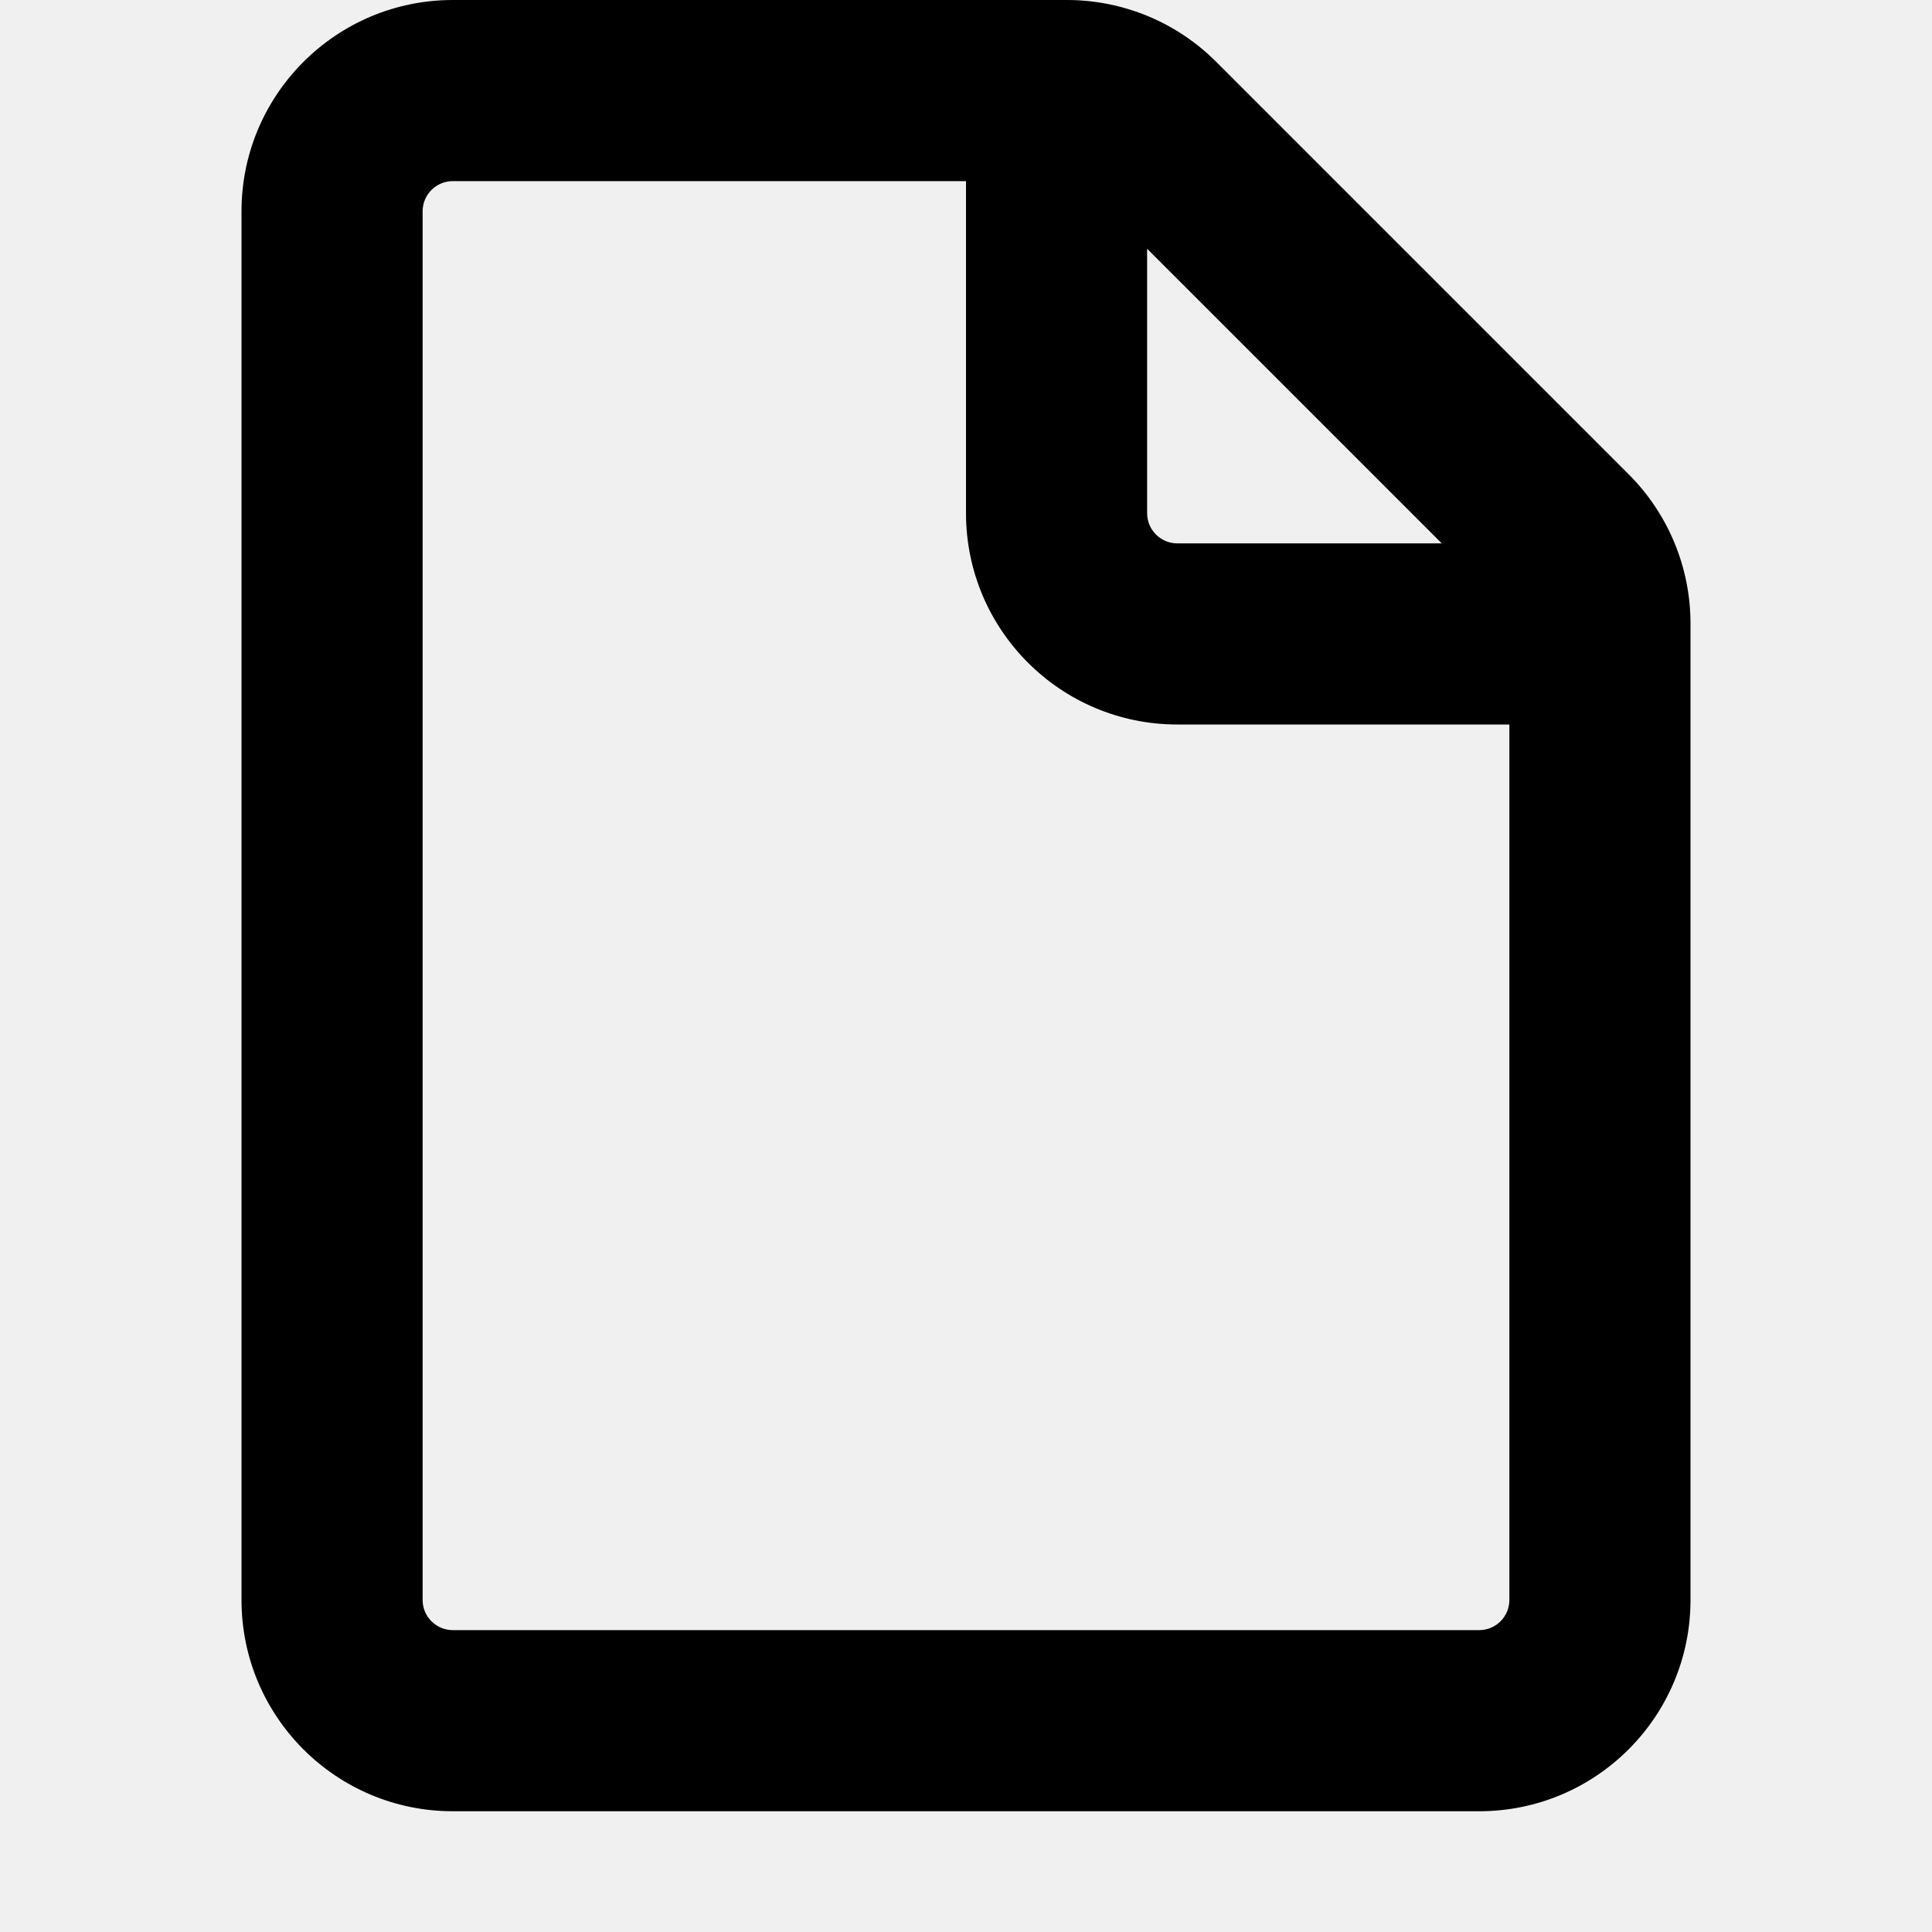
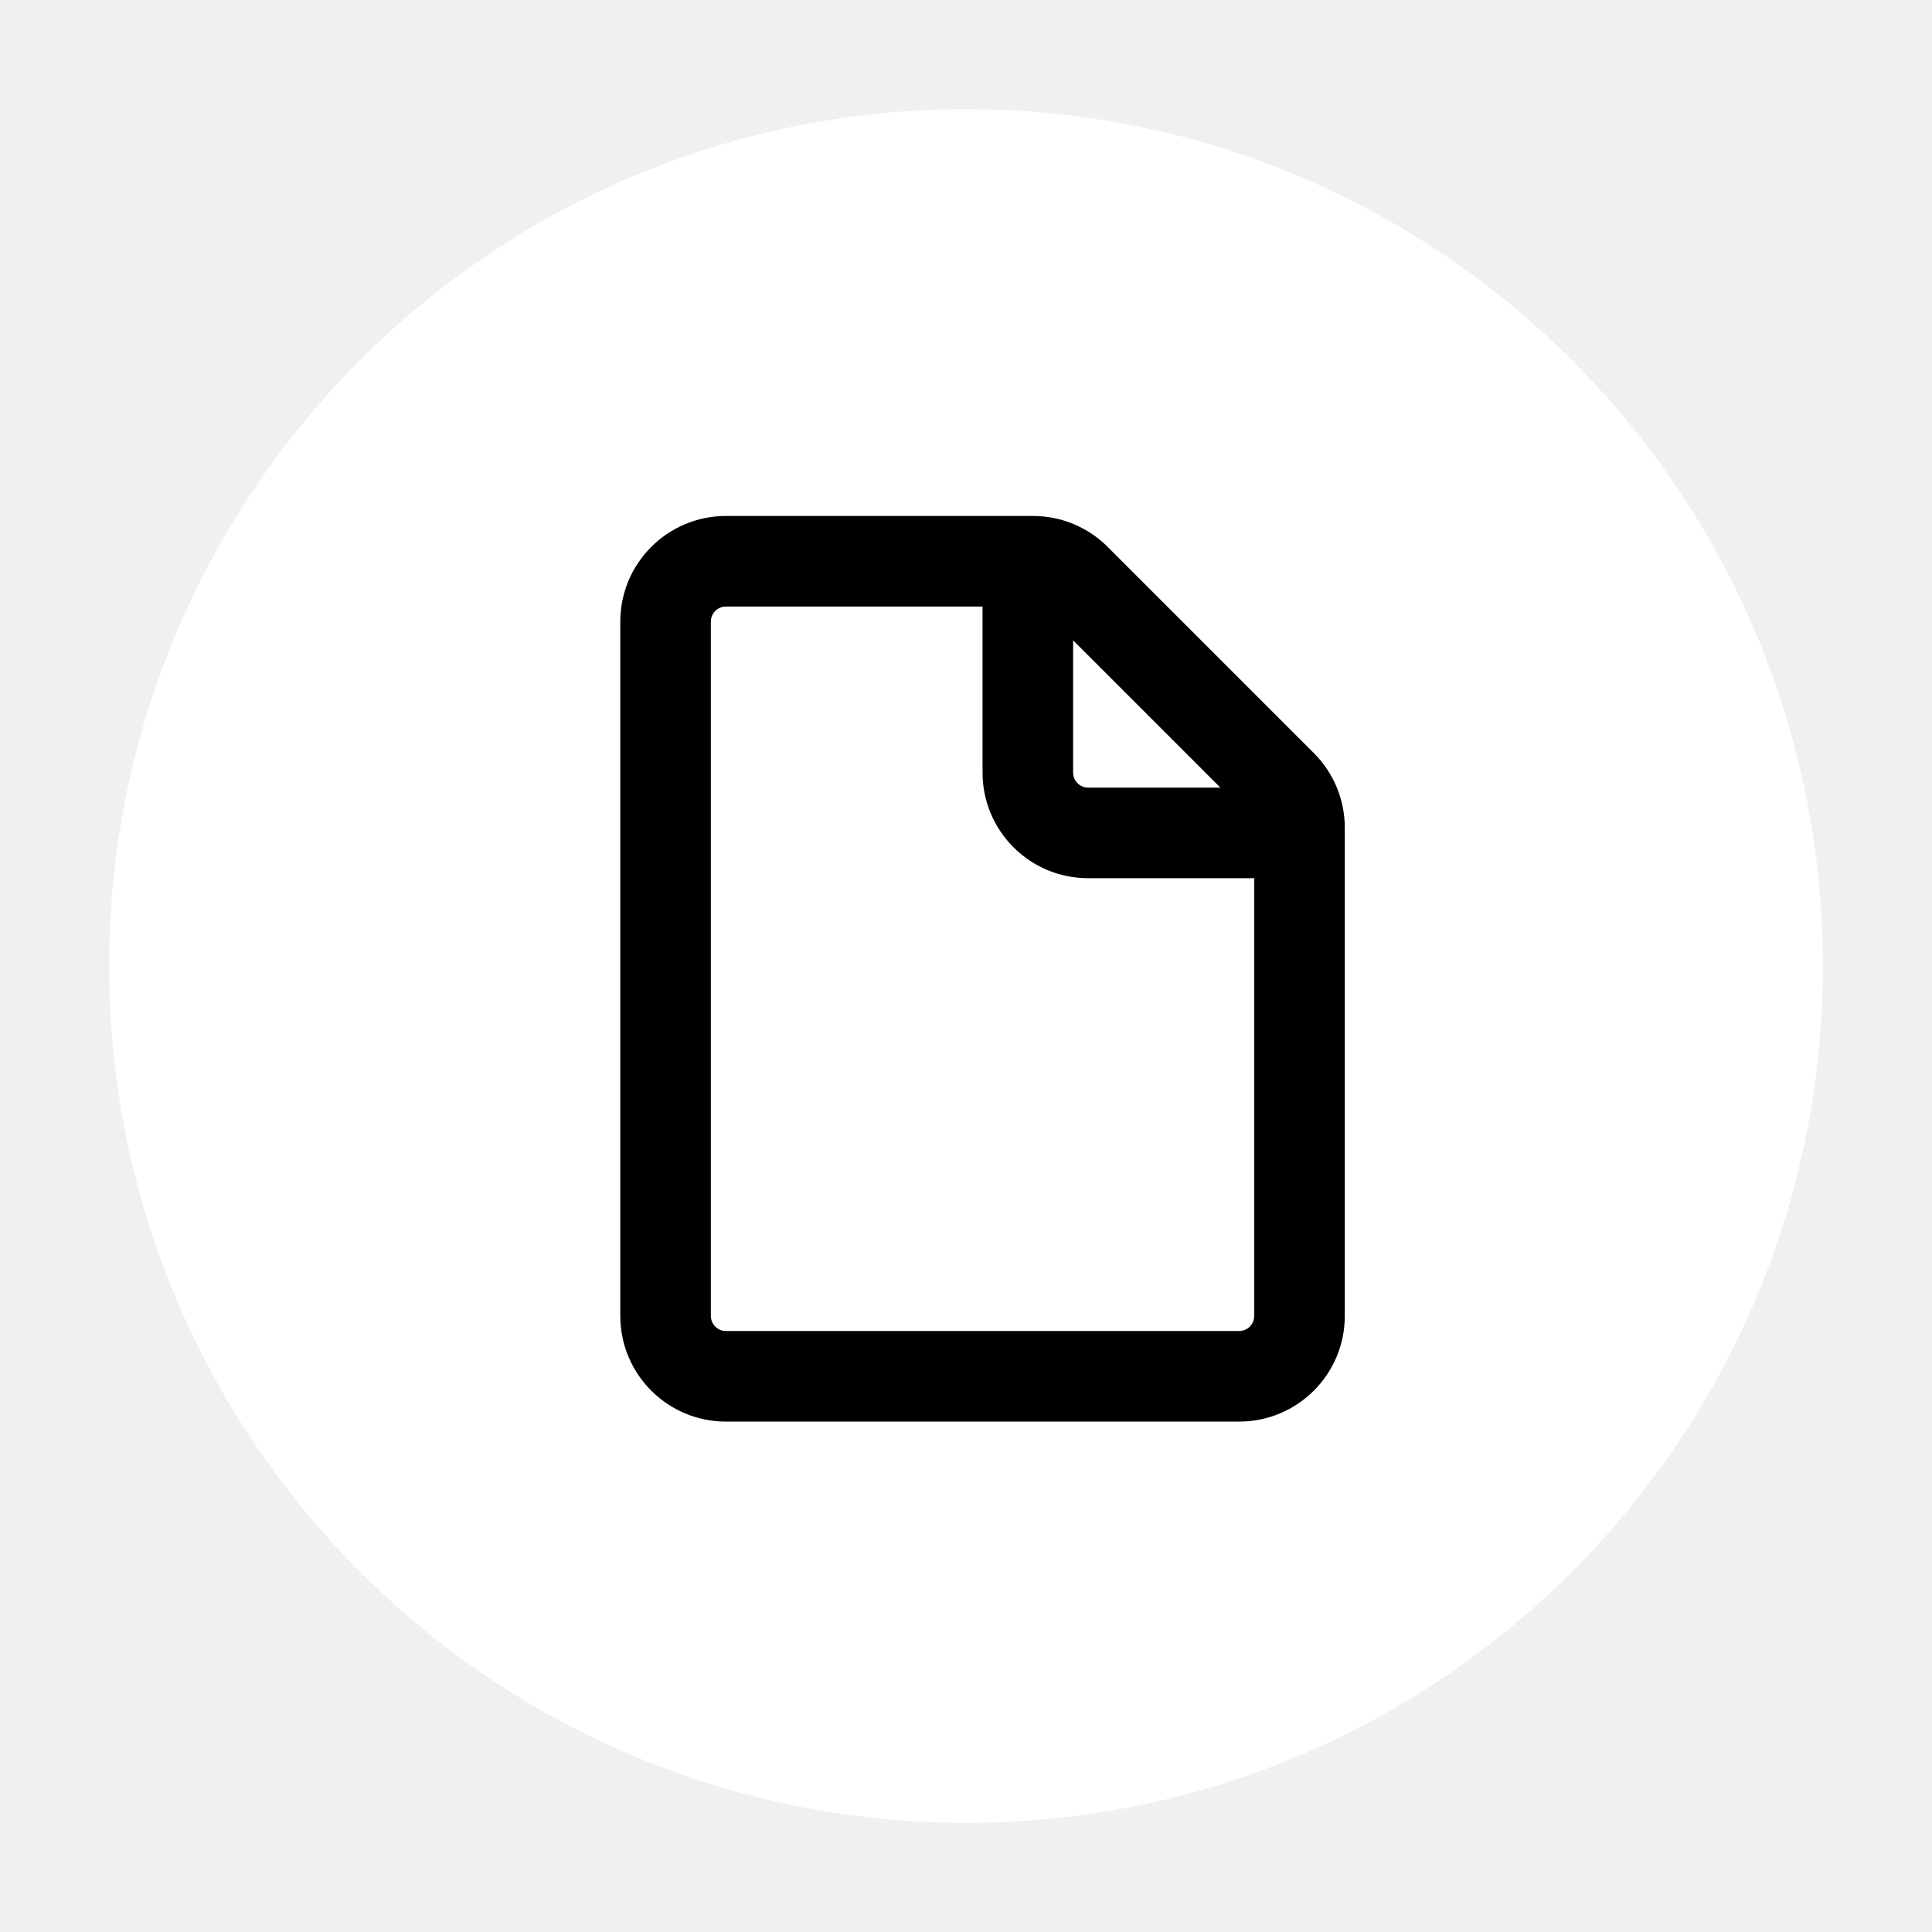
- <svg xmlns="http://www.w3.org/2000/svg" aria-label="File" aria-hidden="true" height="16" viewBox="0 0 16 16" version="1.1" width="16" data-view-component="true" class="octicon octicon-file color-icon-tertiary">
-   <path fill-rule="evenodd" d="M3.75 1.5a.25.25 0 00-.25.25v11.5c0 .138.112.25.25.25h8.5a.25.25 0 00.25-.25V6H9.75A1.75 1.75 0 018 4.25V1.5H3.75zm5.75.56v2.19c0 .138.112.25.25.25h2.19L9.5 2.06zM2 1.75C2 .784 2.784 0 3.75 0h5.086c.464 0 .909.184 1.237.513l3.414 3.414c.329.328.513.773.513 1.237v8.086A1.75 1.75 0 0112.25 15h-8.5A1.75 1.75 0 012 13.25V1.75z" />
+ <svg xmlns="http://www.w3.org/2000/svg" width="32" height="32" class="octicon octicon-file color-icon-tertiary" data-view-component="true" version="1.1" aria-hidden="true" aria-label="File">
+   <g>
+     <ellipse fill="#ffffff" ry="14.192" rx="14.192" id="svg_2" cy="16" cx="16" />
+     <path id="svg_1" d="m12.024,10.046a0.25,0.25 0 0 0 -0.25,0.25l0,11.5c0,0.138 0.112,0.25 0.25,0.25l8.5,0a0.25,0.25 0 0 0 0.25,-0.25l0,-7.25l-2.75,0a1.75,1.75 0 0 1 -1.75,-1.75l0,-2.75l-4.25,0zm5.75,0.56l0,2.19c0,0.138 0.112,0.25 0.25,0.25l2.19,0l-2.44,-2.44zm-7.5,-0.31c0,-0.966 0.784,-1.75 1.75,-1.75l5.086,0c0.464,0 0.909,0.184 1.237,0.513l3.414,3.414c0.329,0.328 0.513,0.773 0.513,1.237l0,8.086a1.75,1.75 0 0 1 -1.75,1.75l-8.5,0a1.75,1.75 0 0 1 -1.75,-1.75l0,-11.5z" fill-rule="evenodd" />
+   </g>
</svg>
